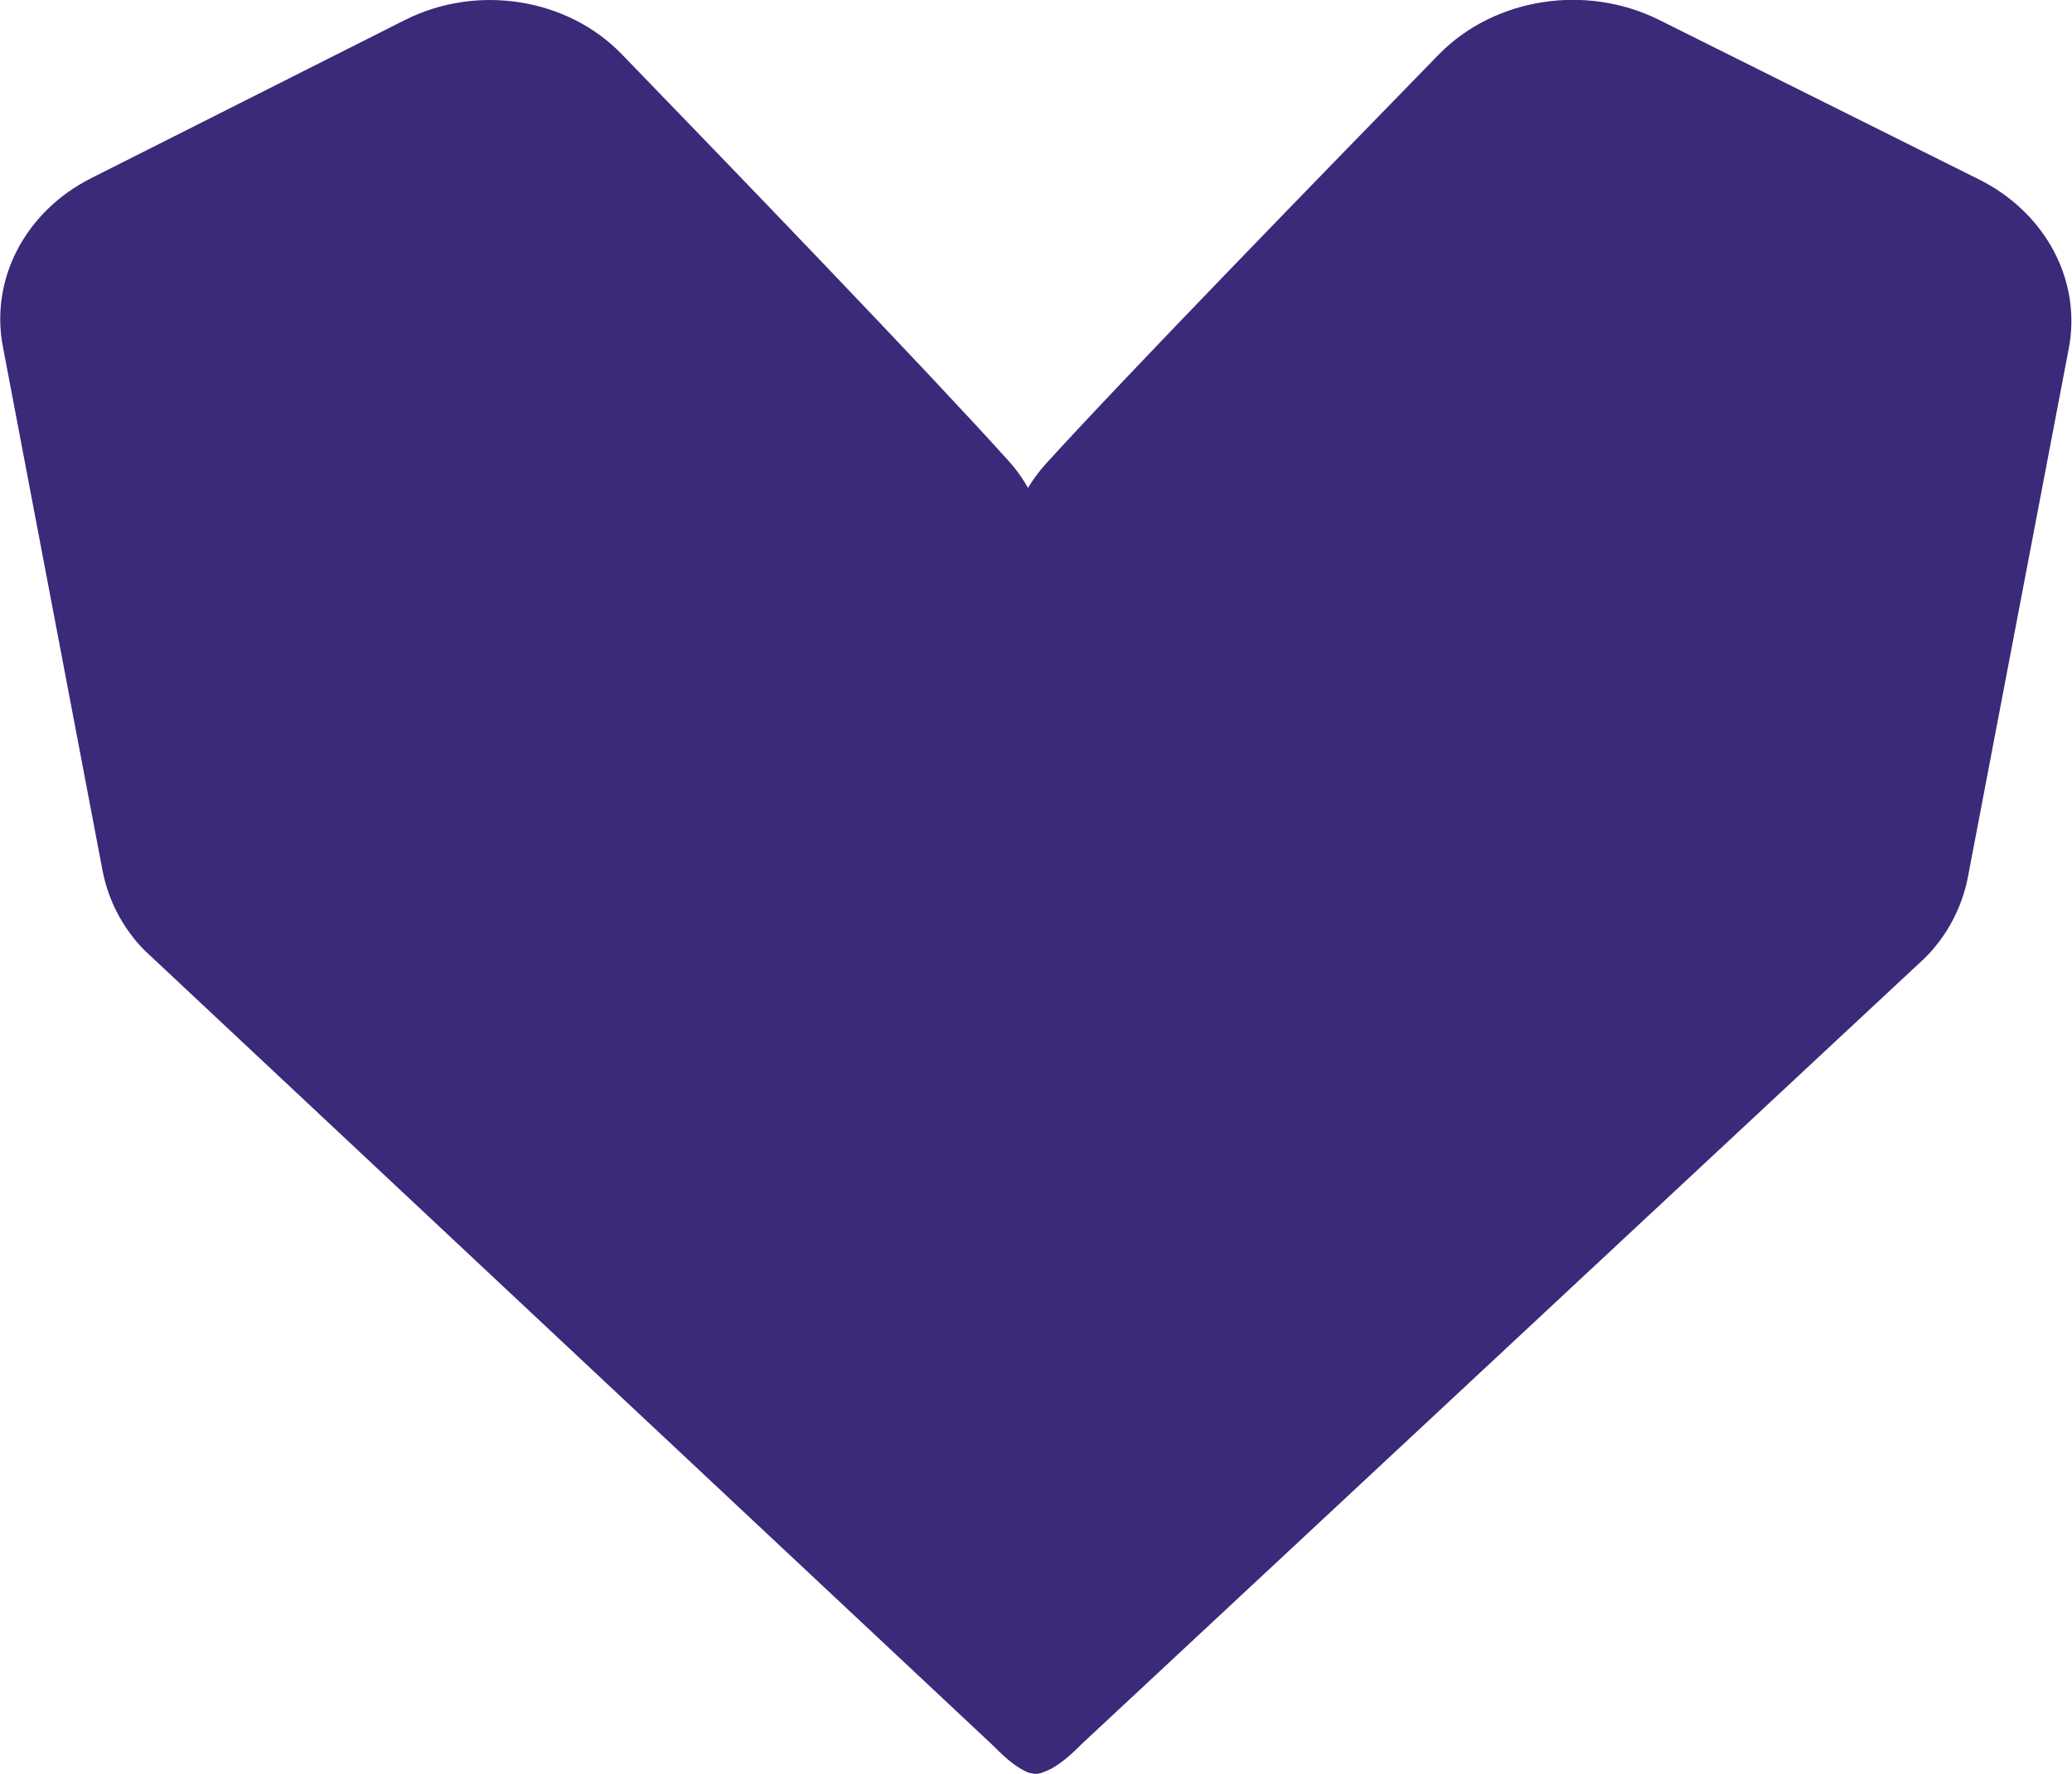
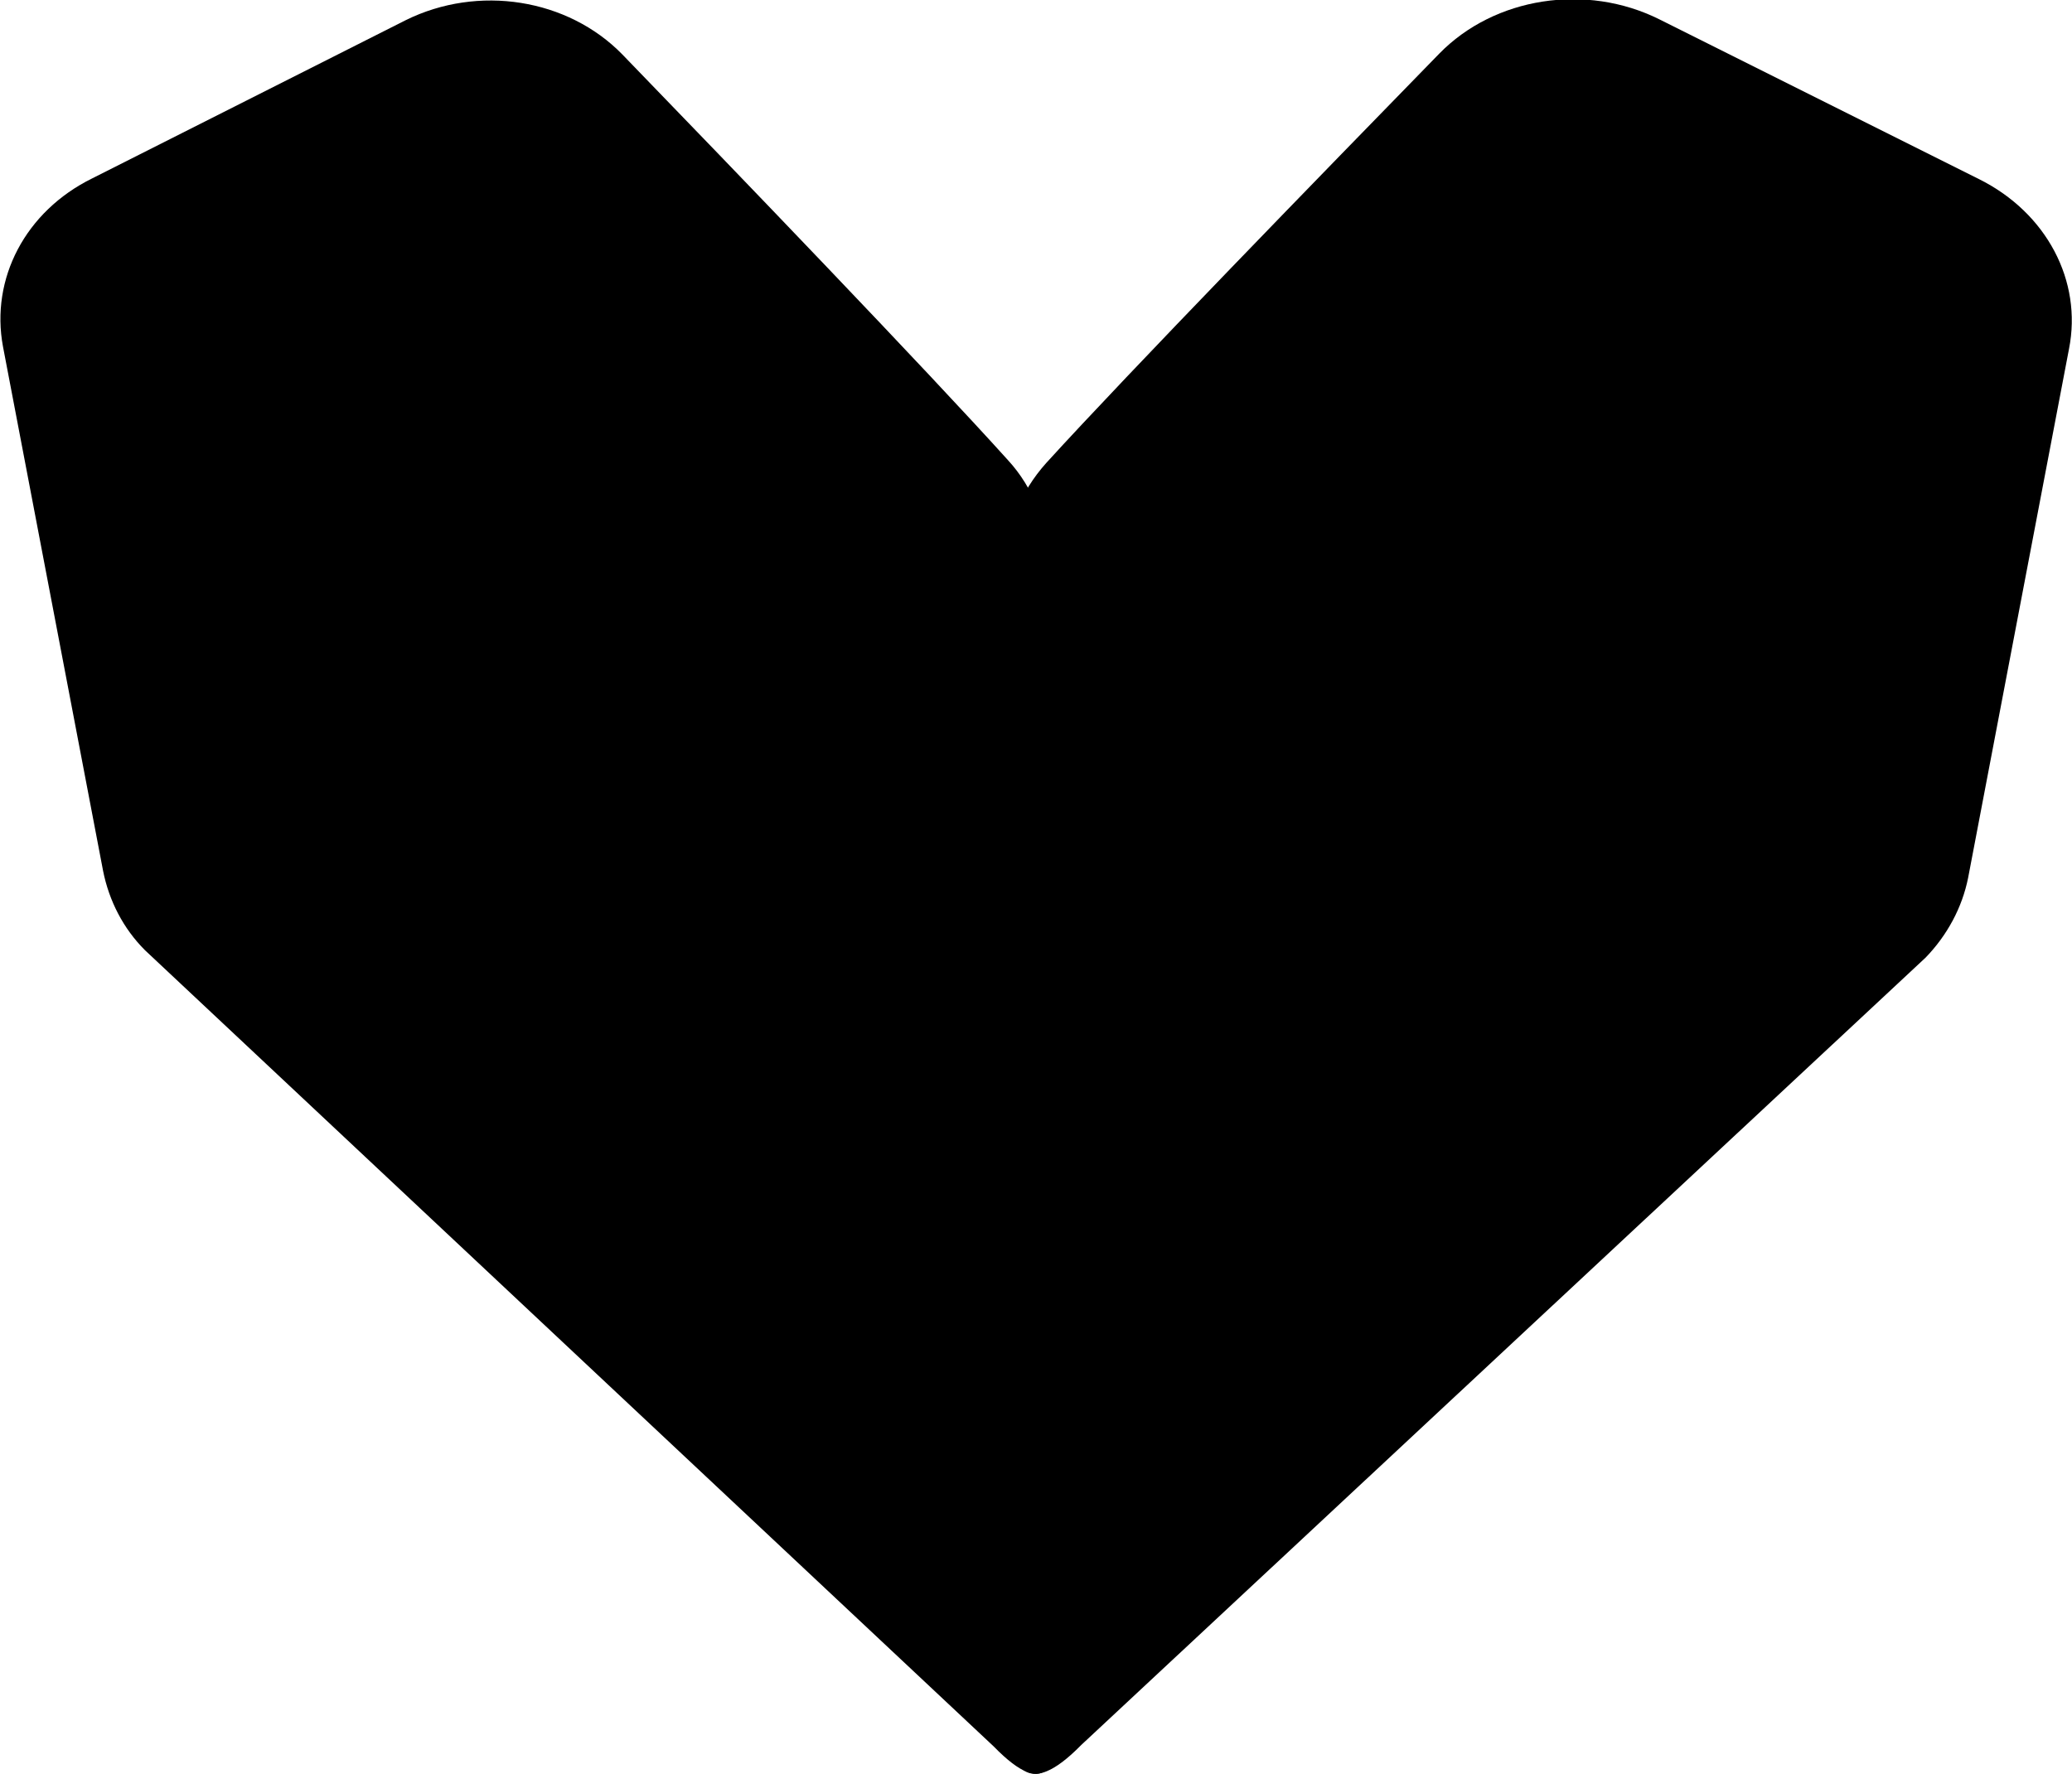
- <svg xmlns="http://www.w3.org/2000/svg" id="Layer_1" data-name="Layer 1" viewBox="0 0 277.31 237.45">
-   <defs>
-     <style>.cls-1{fill:none;stroke:#231f20;stroke-miterlimit:10;}.cls-2{fill:#3b2979;}</style>
-   </defs>
-   <path class="cls-1" d="M807,17" transform="translate(-151.72 -183.49)" />
-   <path class="cls-2" d="M287.73,252a21.07,21.07,0,0,1,4-6.46c11.19-12.29,37-38.79,52.56-54.76,7.43-7.59,19.68-9.51,29.49-4.62l42.8,21.35c8.95,4.47,13.79,13.6,12,22.72L415.08,301a21,21,0,0,1-5.67,10.67l-113,105.37c-14.62,14.94-10.1-16.79-10.1-36.75v-121a19.89,19.89,0,0,1,1.4-7.32" transform="translate(-151.72 -183.49)" />
-   <path class="cls-2" d="M286.58,245.05c-11-12.19-36.31-38.47-51.65-54.31-7.3-7.53-19.34-9.43-29-4.58l-42,21.18c-8.8,4.43-13.55,13.48-11.83,22.53l13.35,70.2A20.82,20.82,0,0,0,171,310.65L284.75,417.28c14.36,14.82,7.19-18.77,7.19-38.57v-120A20.39,20.39,0,0,0,286.58,245.05Z" transform="translate(-151.72 -183.49)" />
+ <svg xmlns="http://www.w3.org/2000/svg" version="1.1" id="Layer_1" x="0px" y="0px" viewBox="0 0 277.3 237.4" style="enable-background:new 0 0 277.3 237.4;" xml:space="preserve">
+   <style type="text/css">
+ 	.st0{fill:none;stroke:#231F20;stroke-miterlimit:10;}
+ </style>
+   <path class="st0" d="M655.3-166.5" />
+   <path d="M136,68.5c0.9-2.4,2.3-4.6,4-6.5c11.2-12.3,37-38.8,52.6-54.8c7.4-7.6,19.7-9.5,29.5-4.6L264.9,24c9,4.5,13.8,13.6,12,22.7  l-13.5,70.8c-0.8,4-2.8,7.7-5.7,10.7l-113,105.4c-14.6,14.9-10.1-16.8-10.1-36.8v-121C134.6,73.3,135.1,70.8,136,68.5" />
+   <path d="M134.9,61.6c-11-12.2-36.3-38.5-51.6-54.3c-7.3-7.5-19.3-9.4-29-4.6l-42,21.2C3.4,28.3-1.3,37.3,0.4,46.4l13.4,70.2  c0.8,4,2.7,7.7,5.6,10.6L133,233.8c14.4,14.8,7.2-18.8,7.2-38.6v-120C140.2,70.2,138.3,65.3,134.9,61.6z" />
</svg>
